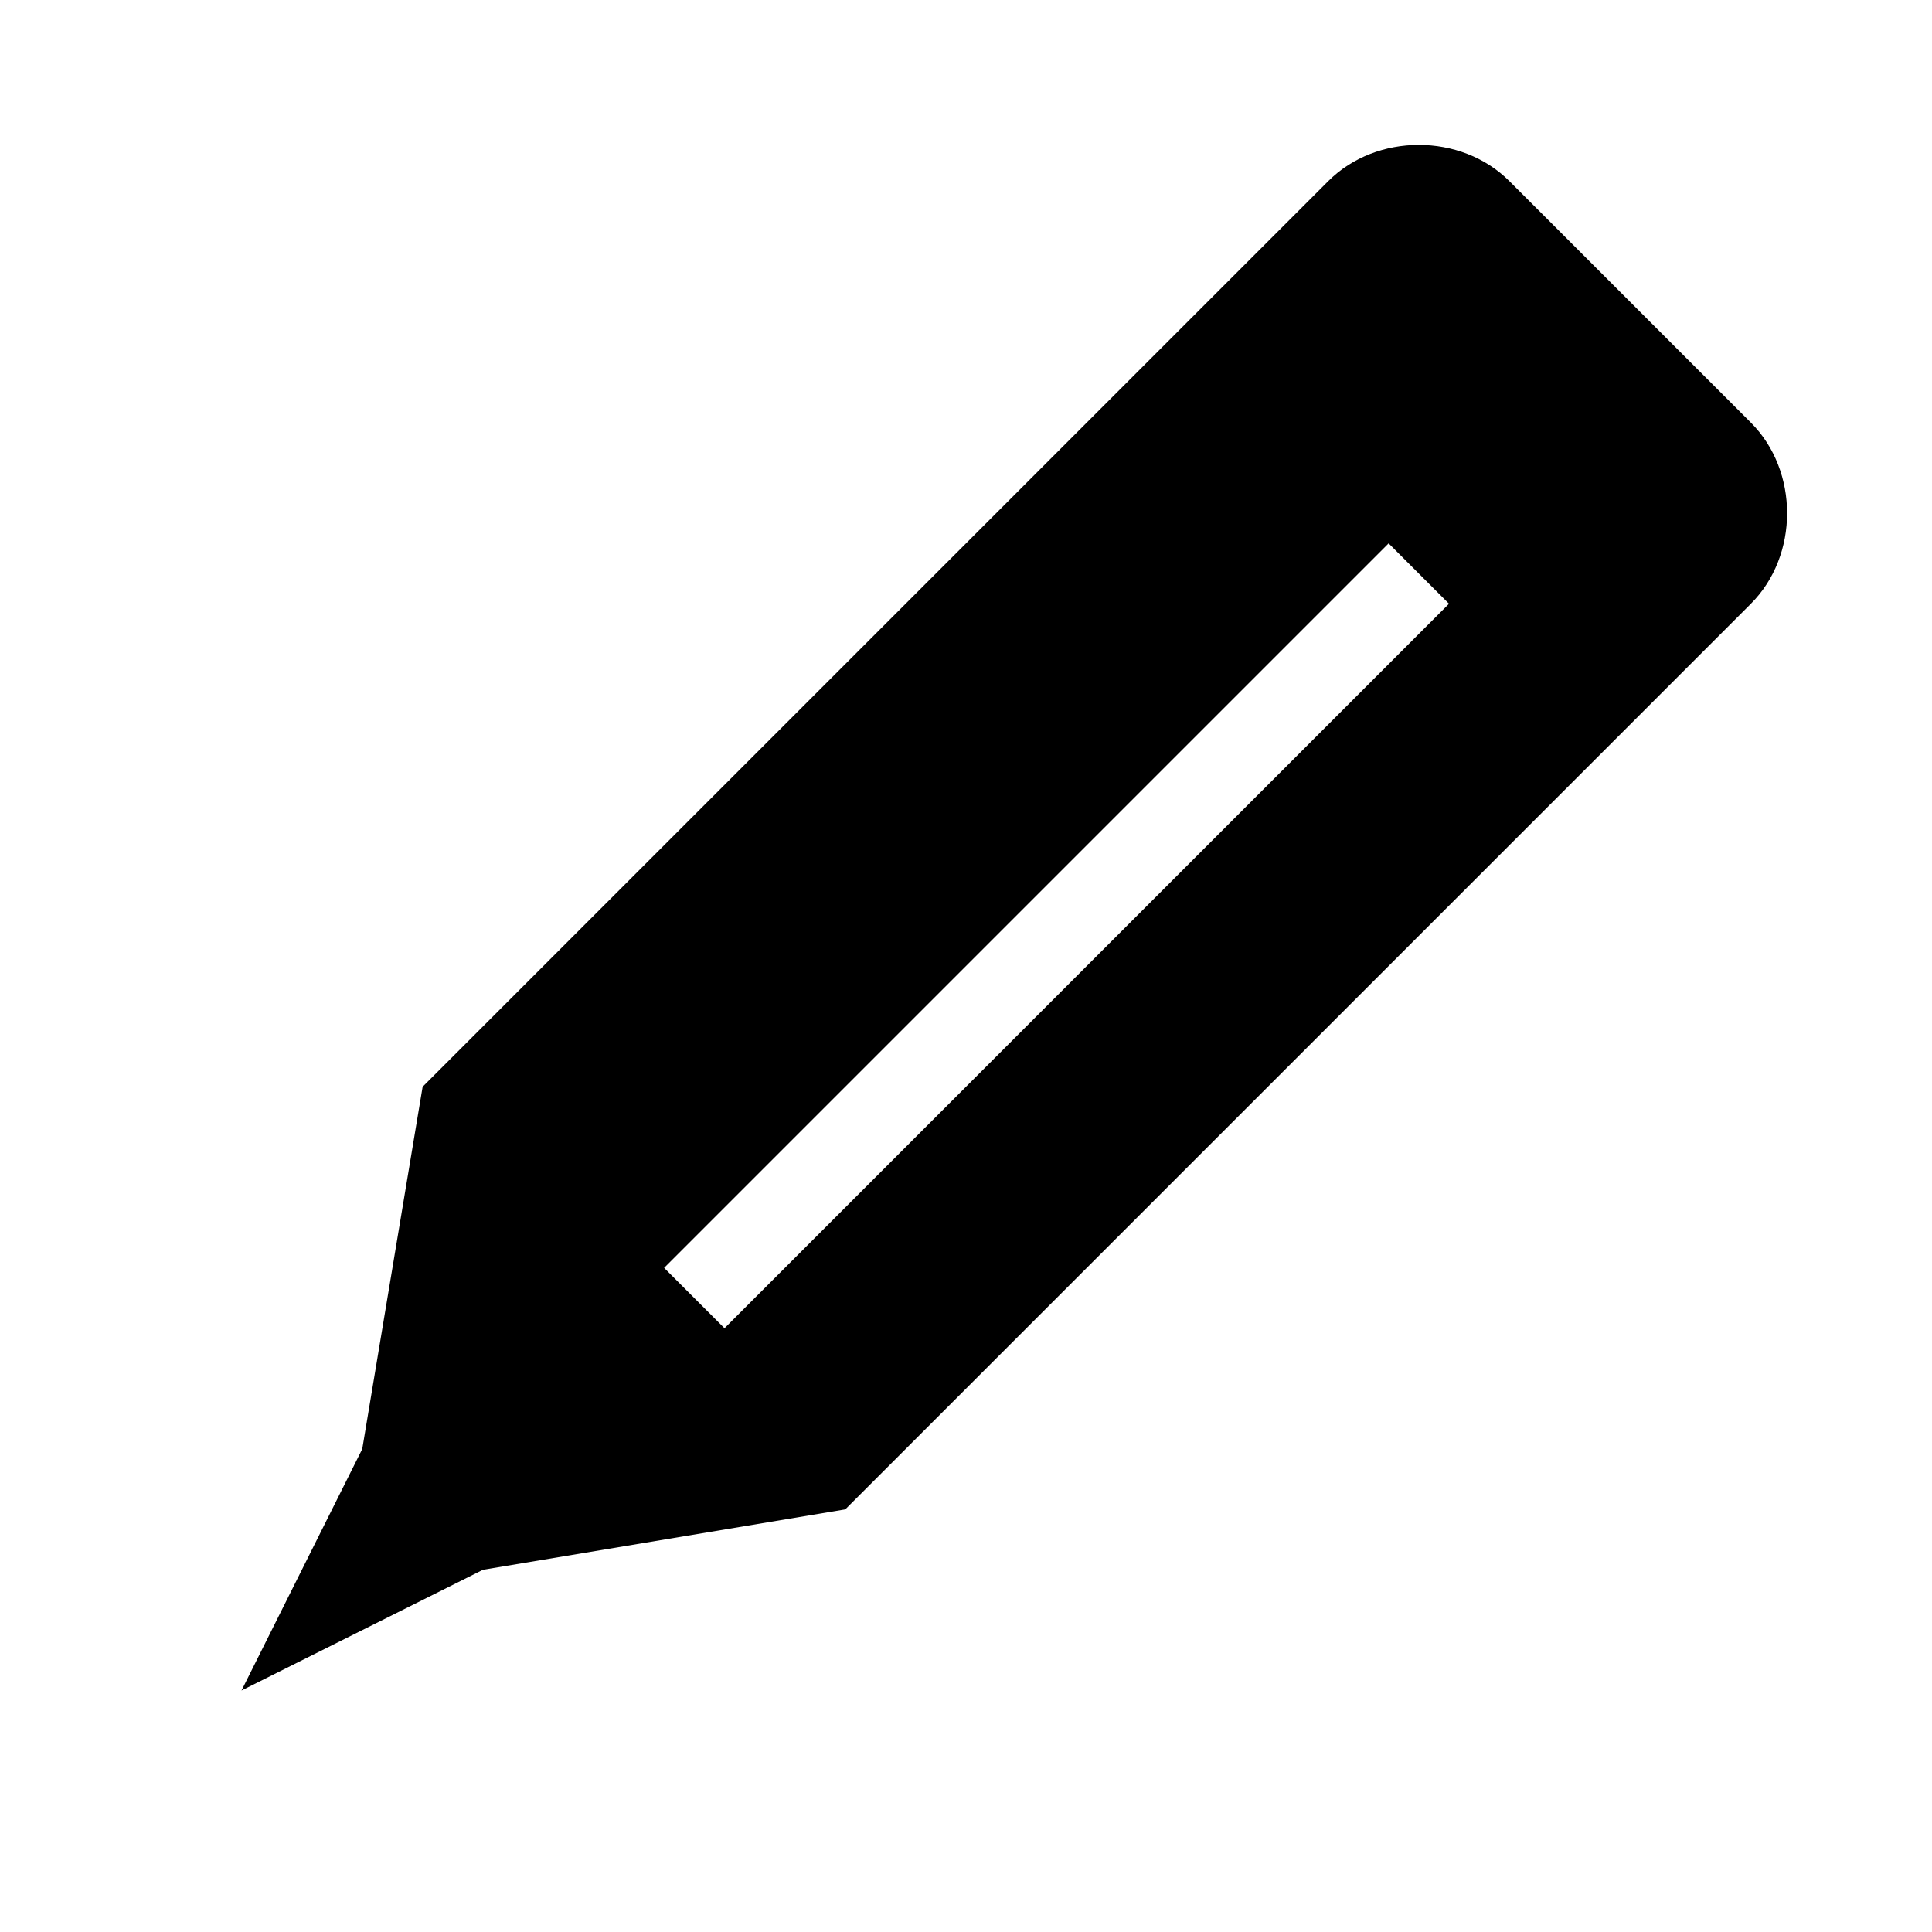
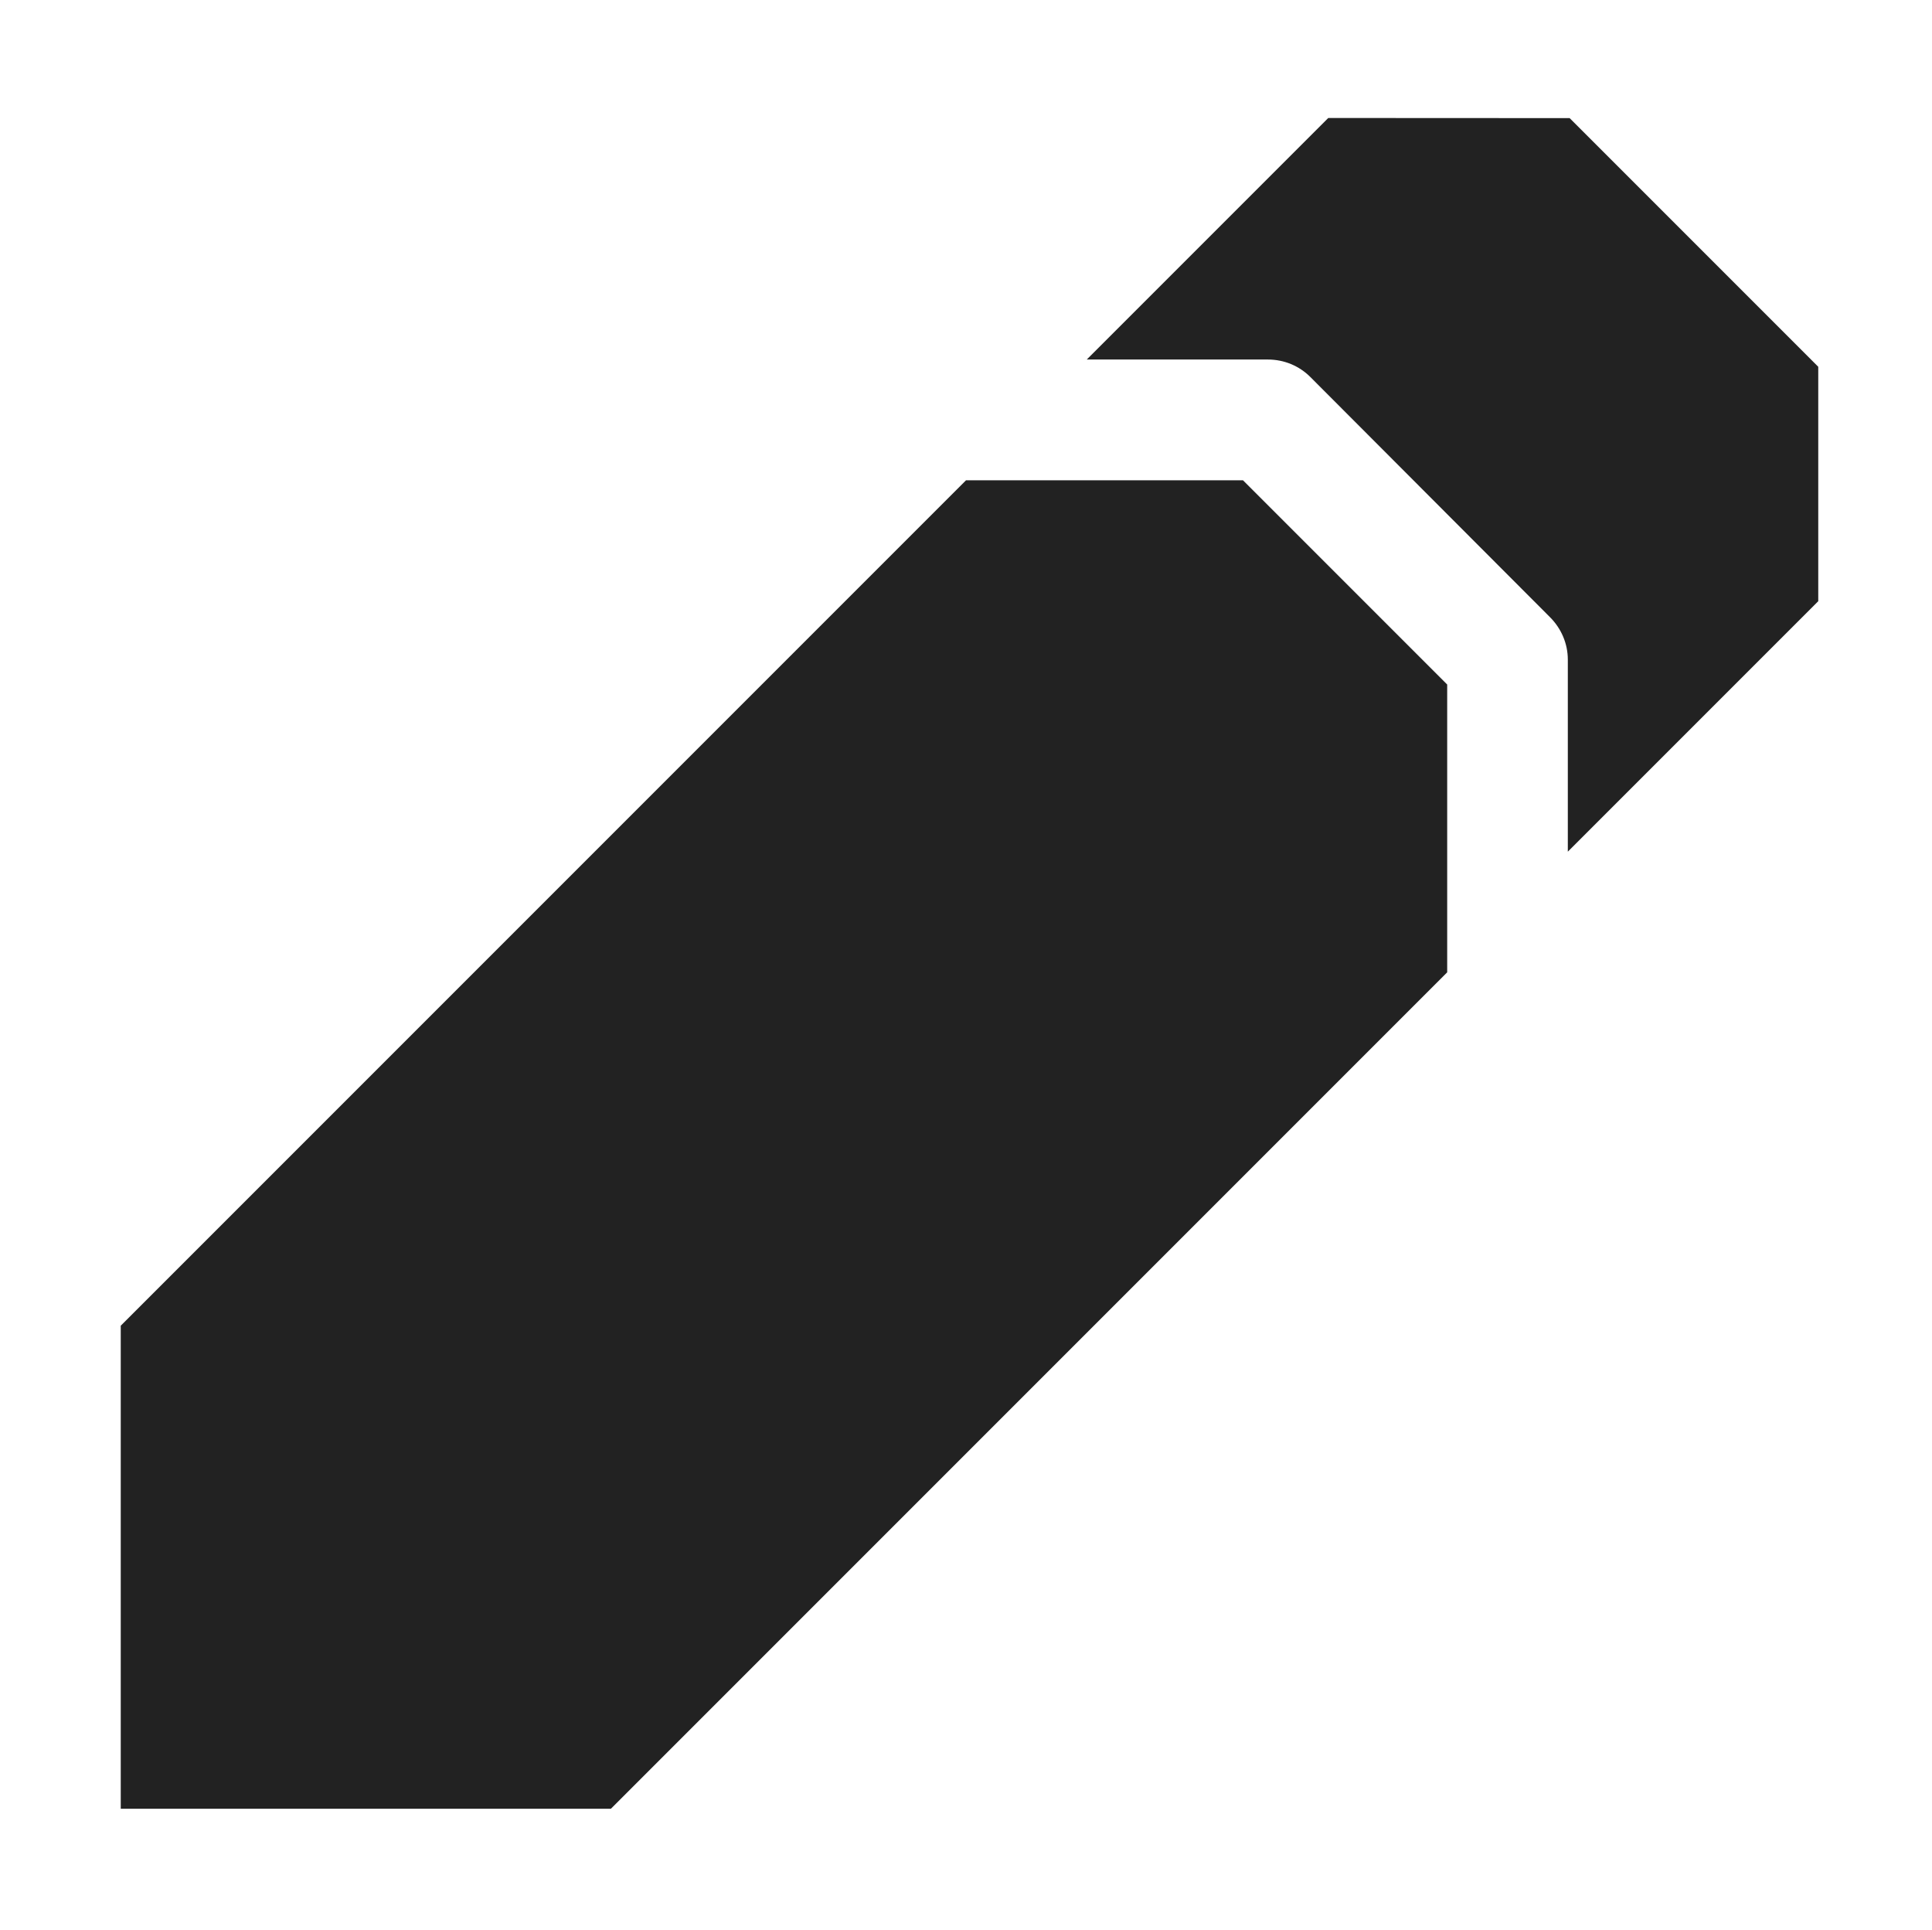
- <svg xmlns="http://www.w3.org/2000/svg" width="16" height="16" viewBox="0 0 16 16">
-   <path fill="currentColor" d="M 12.5 1.5 C 12.1 1.1 11.4 1.1 11 1.5 L 3.5 9 L 3 12 L 2 14 L 4 13 L 7 12.5 L 14.5 5 C 14.9 4.6 14.9 3.9 14.5 3.5 Z M 5.5 10.5 L 11.5 4.5 L 12 5 L 6 11 Z" />
+ <svg xmlns="http://www.w3.org/2000/svg" height="15.977px" viewBox="0 0 16 15.977" width="16px">
+   <path d="m 11 0.977 l -2 2 h 1.5 c 0.133 0 0.258 0.051 0.352 0.145 l 1.984 1.988 c 0.094 0.094 0.148 0.219 0.148 0.352 v 1.59 l 2.074 -2.074 v -1.941 l -2.059 -2.059 z m -3 3 l -7 7 v 4 h 4.059 l 6.926 -6.926 v -2.383 l -1.691 -1.691 z m 0 0" fill="#222222" />
</svg>
